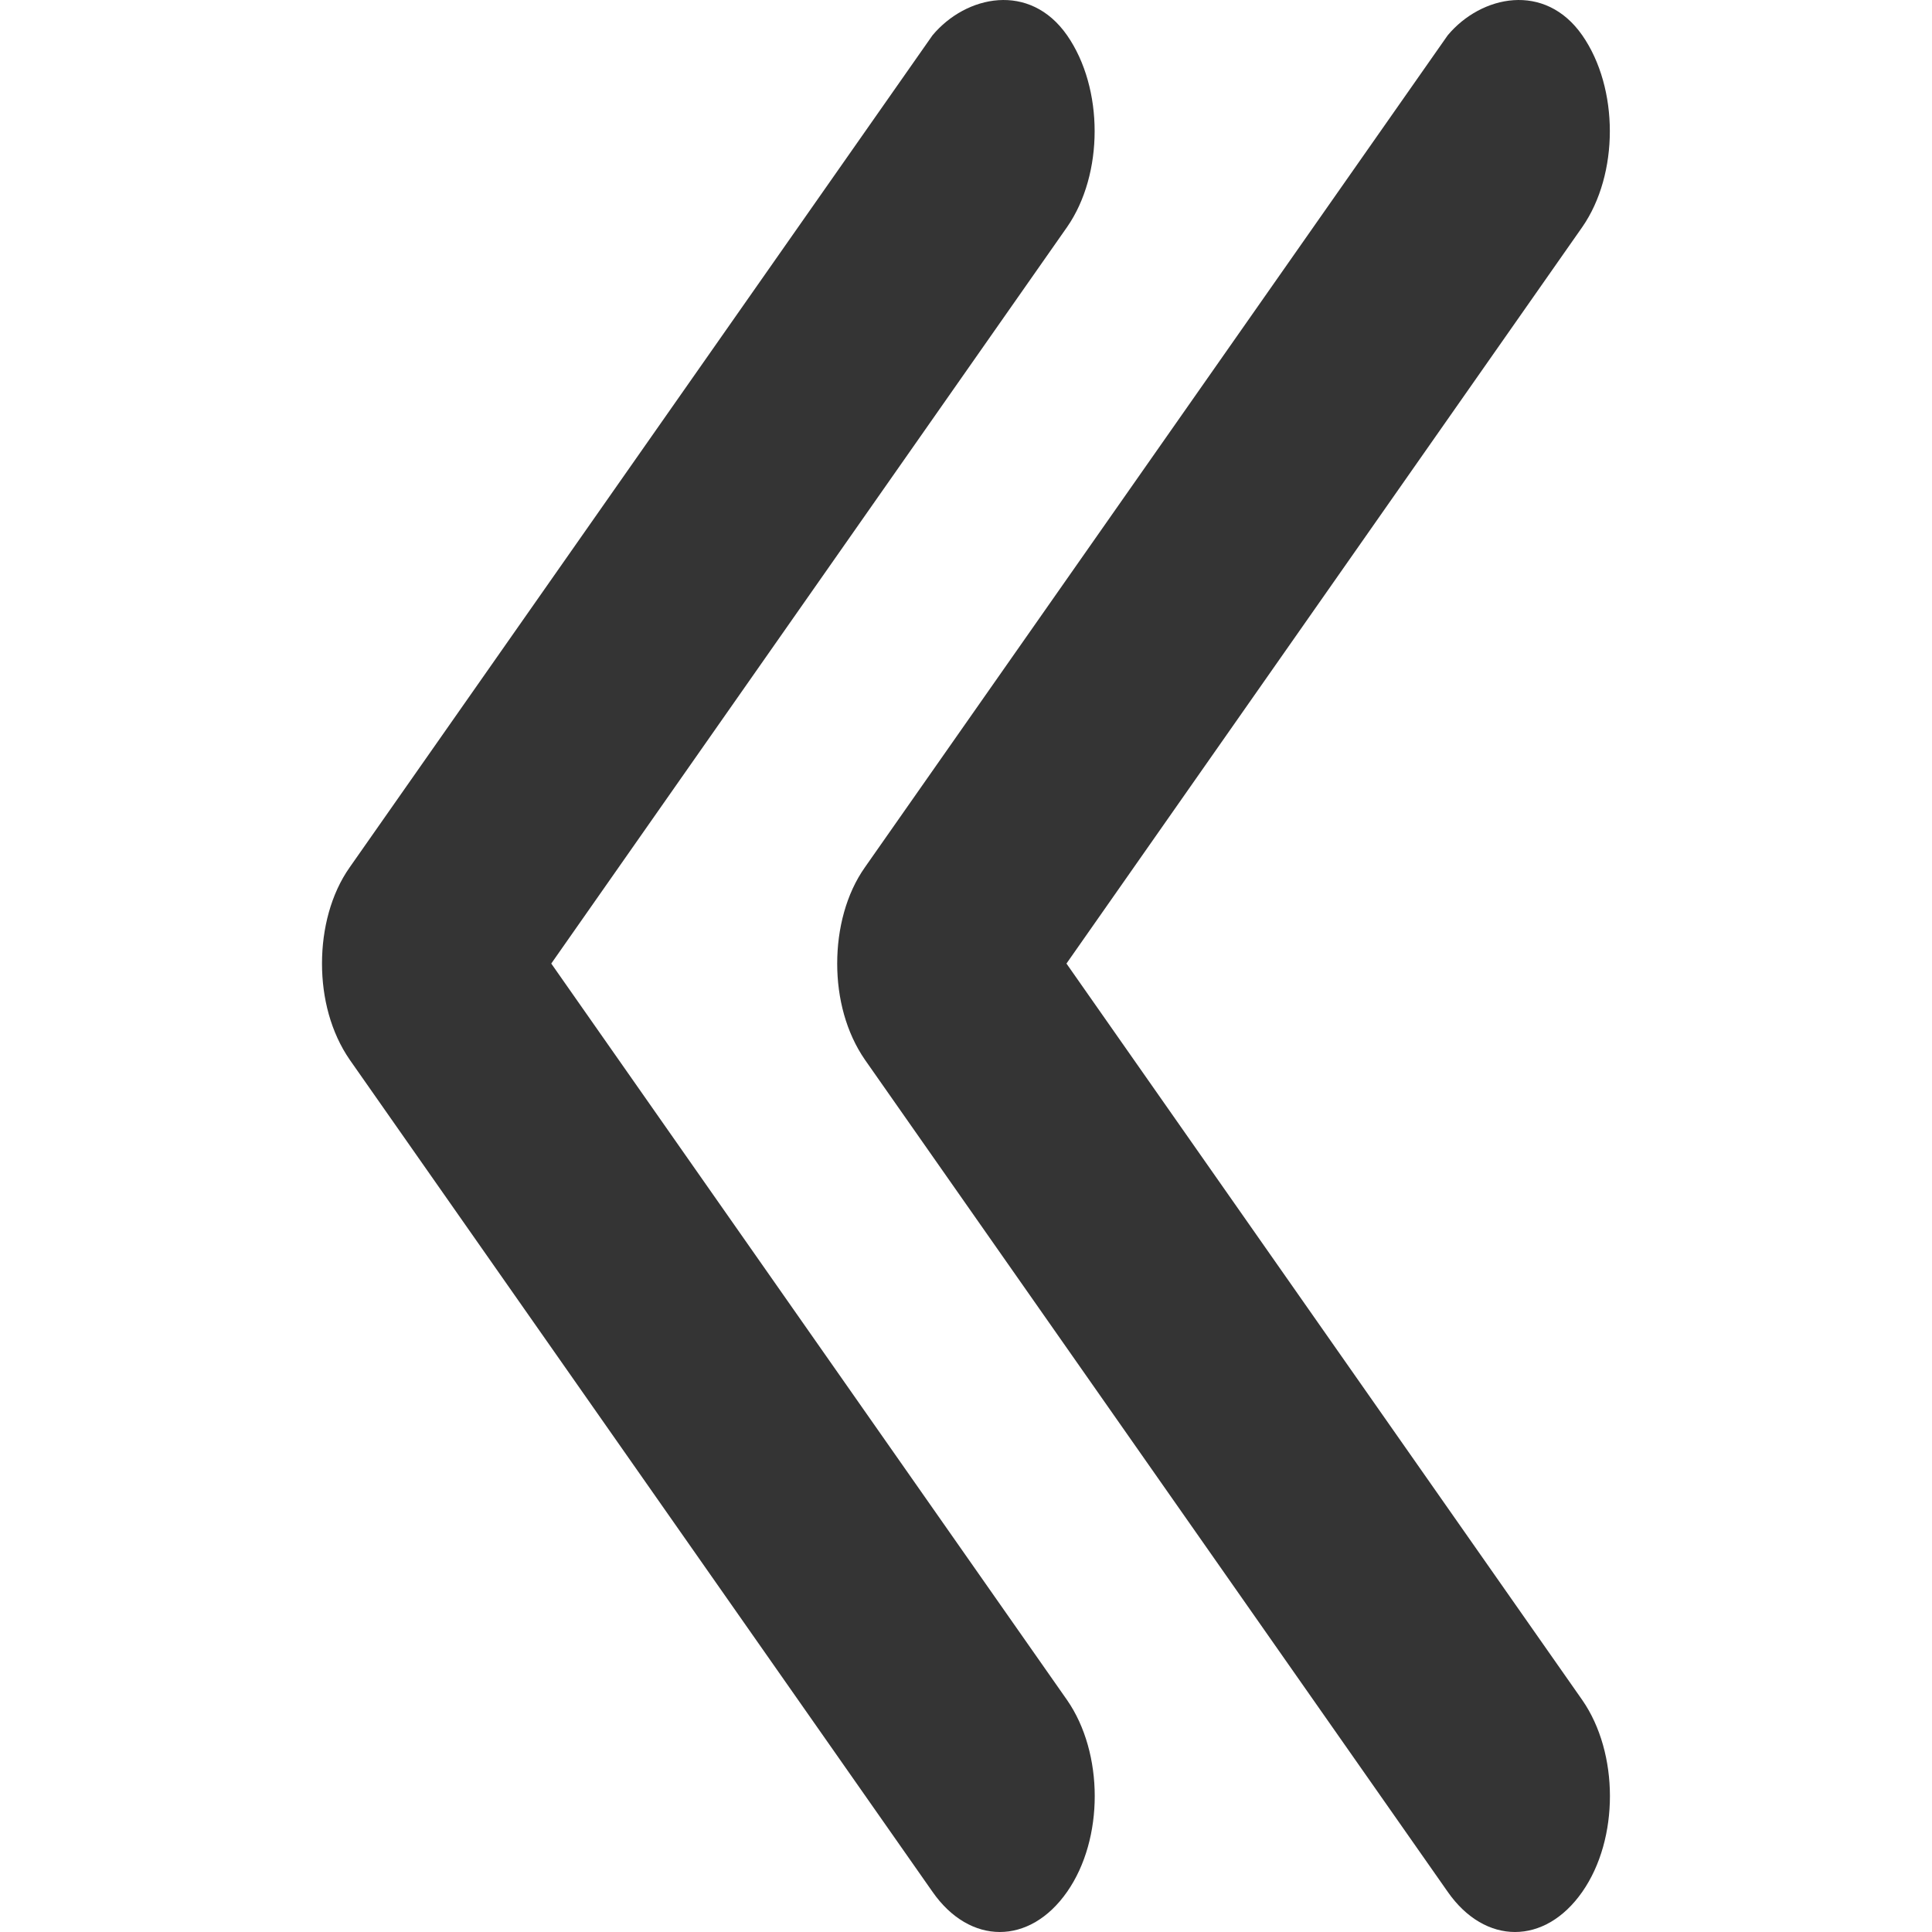
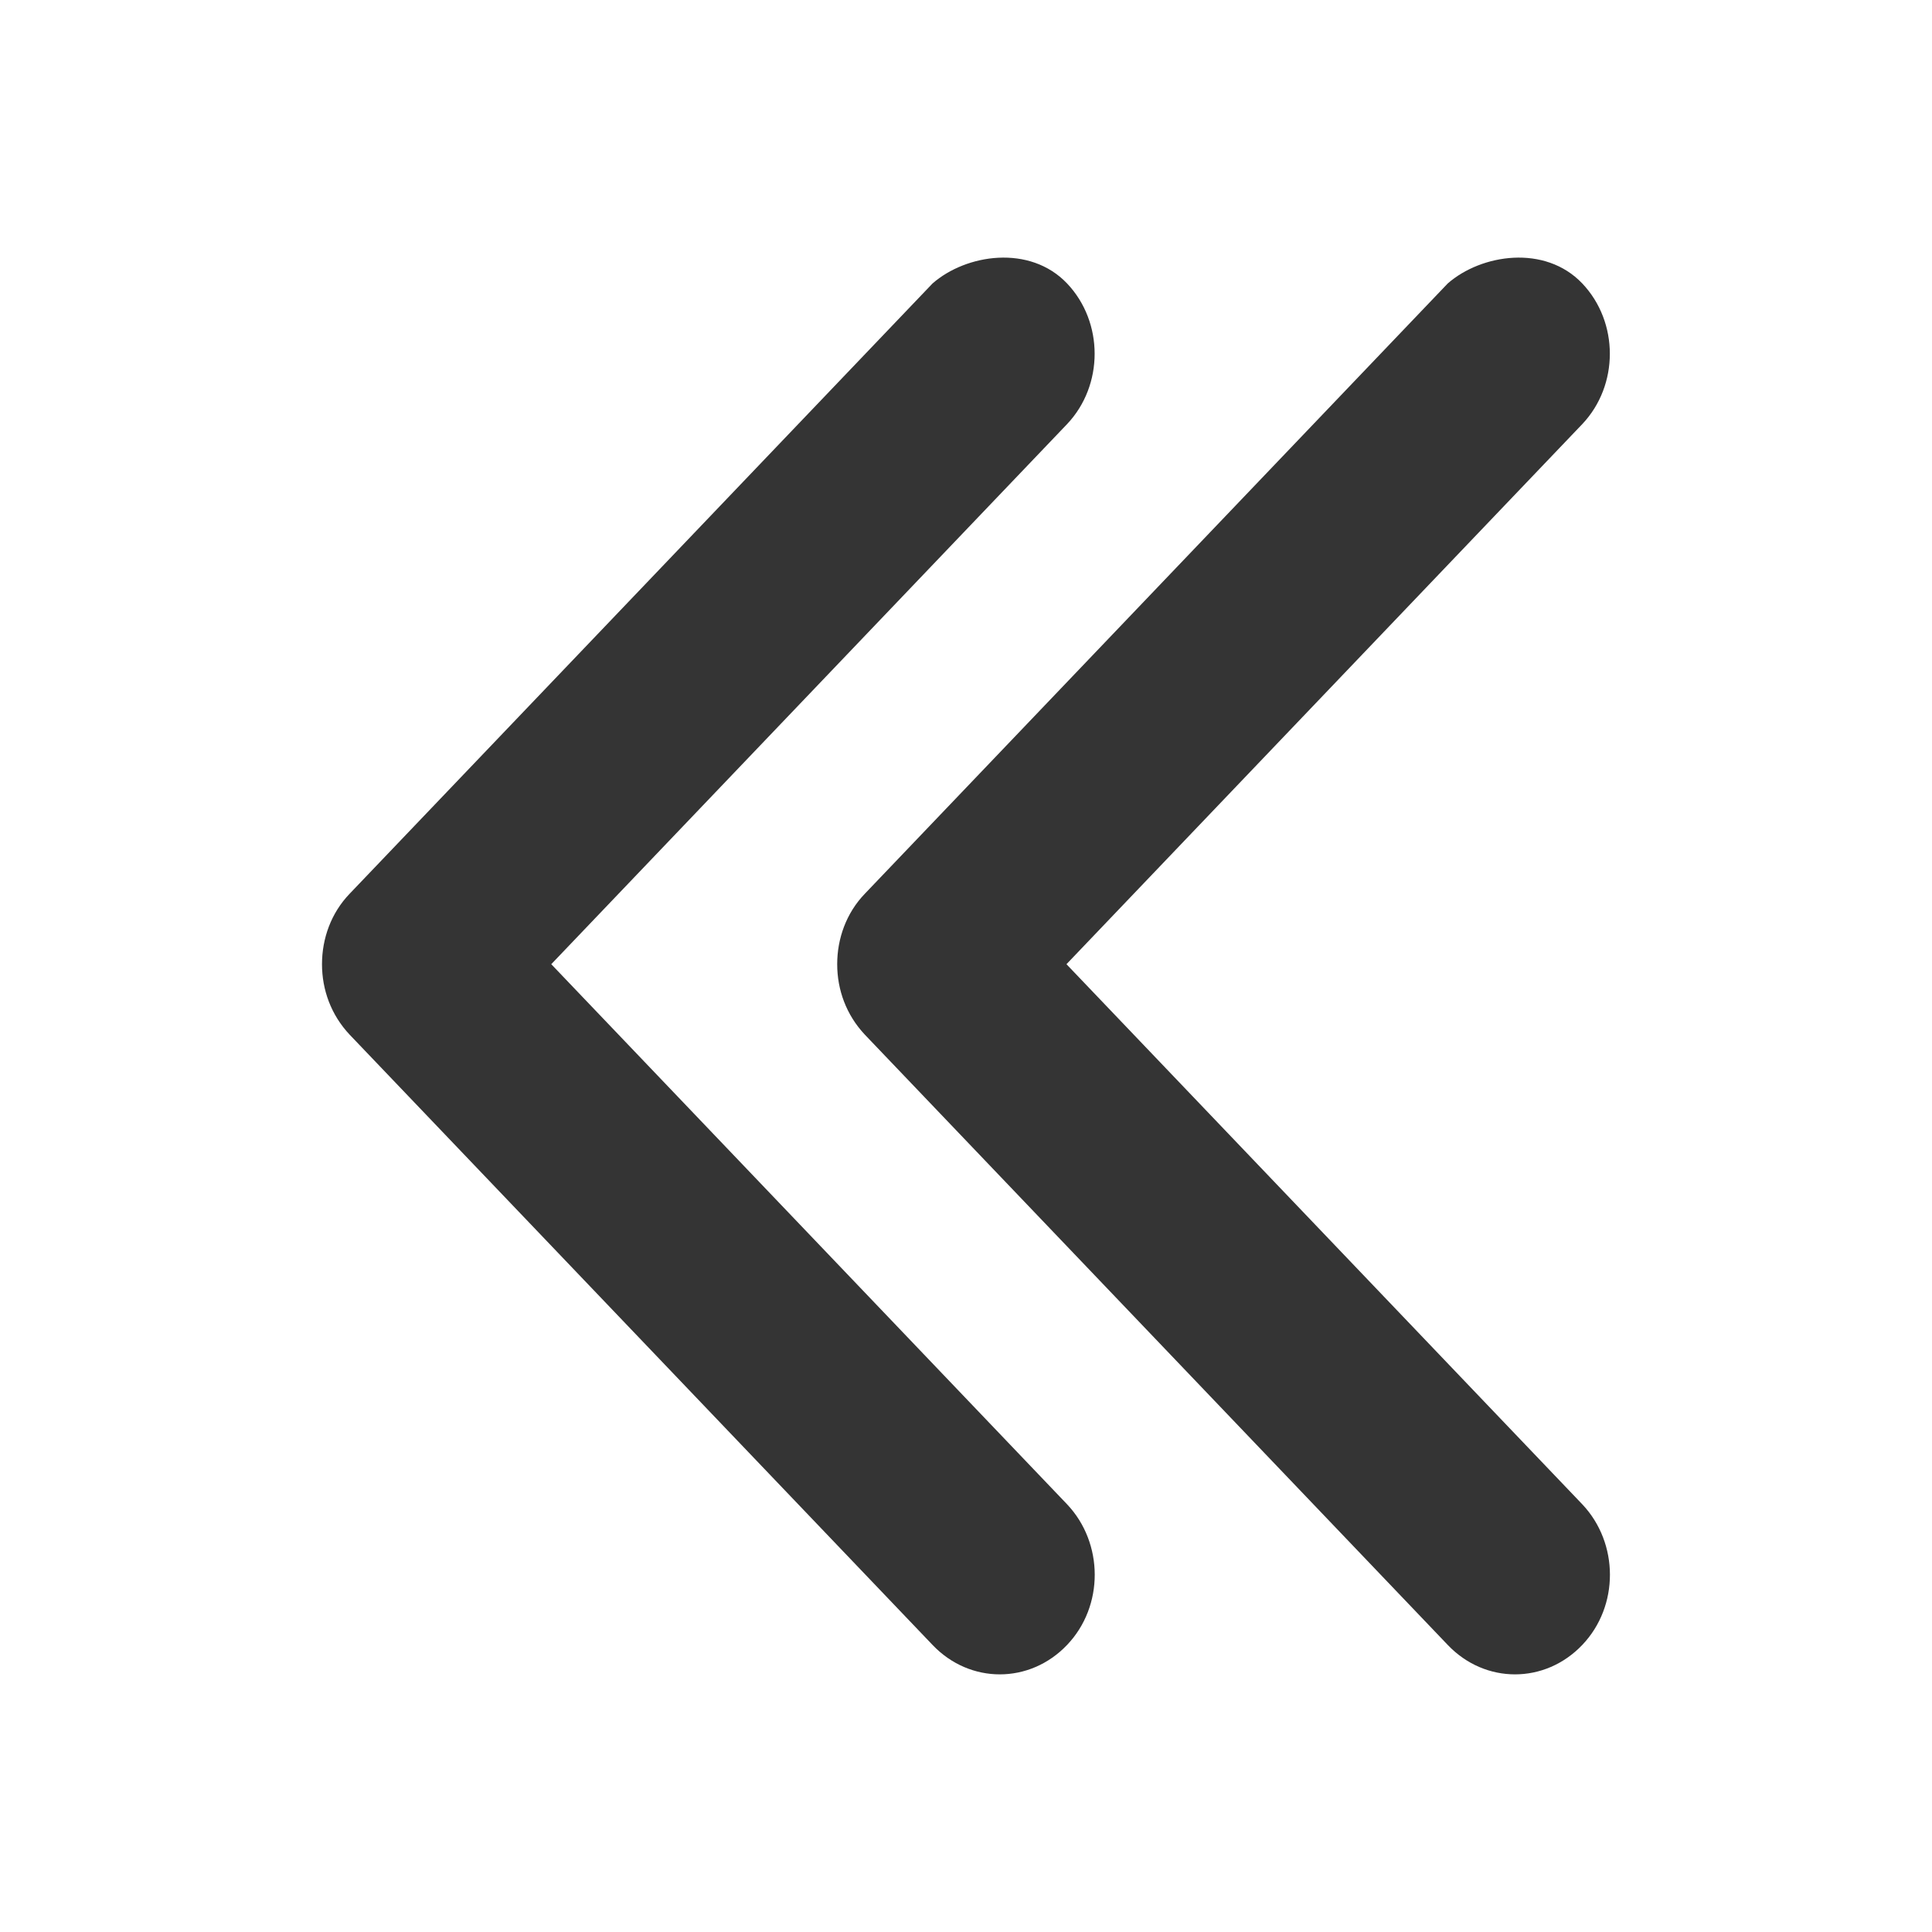
<svg xmlns="http://www.w3.org/2000/svg" width="30" height="30" viewBox="0 0 30 30" fill="none">
-   <path d="M13.43 13.468L22.48 0.548C23 -0.074 23.99 -0.284 24.57 0.549C25.14 1.37 25.14 2.703 24.57 3.525L16.56 14.962L24.57 26.399C25.14 27.221 25.144 28.554 24.57 29.376C23.99 30.208 23.06 30.208 22.48 29.376L13.43 16.455C13.14 16.034 13 15.503 13 14.962C13 14.421 13.14 13.879 13.43 13.468Z" fill="#343434" />
-   <path d="M5.43 13.468L14.48 0.548C15 -0.074 15.99 -0.284 16.57 0.549C17.14 1.37 17.14 2.703 16.57 3.525L8.56 14.962L16.57 26.399C17.14 27.221 17.144 28.554 16.57 29.376C15.99 30.208 15.06 30.208 14.48 29.376L5.43 16.455C5.14 16.034 5 15.503 5 14.962C5 14.421 5.14 13.879 5.43 13.468Z" fill="#343434" />
+   <path d="M13.43 13.877L22.48 4.402C23 3.946 23.99 3.792 24.57 4.402C25.14 5.004 25.14 5.982 24.57 6.585L16.56 14.972L24.57 23.359C25.14 23.962 25.144 24.94 24.57 25.542C23.99 26.152 23.06 26.152 22.48 25.542L13.43 16.067C13.14 15.759 13 15.369 13 14.972C13 14.575 13.14 14.178 13.43 13.877Z" fill="#343434" />
+   <path d="M5.43 13.877L14.48 4.402C15 3.946 15.99 3.792 16.57 4.402C17.14 5.004 17.14 5.982 16.57 6.585L8.56 14.972L16.57 23.359C17.14 23.962 17.144 24.94 16.57 25.542C15.99 26.152 15.06 26.152 14.48 25.542L5.43 16.067C5.14 15.759 5 15.369 5 14.972C5 14.575 5.14 14.178 5.43 13.877Z" fill="#343434" />
</svg>
